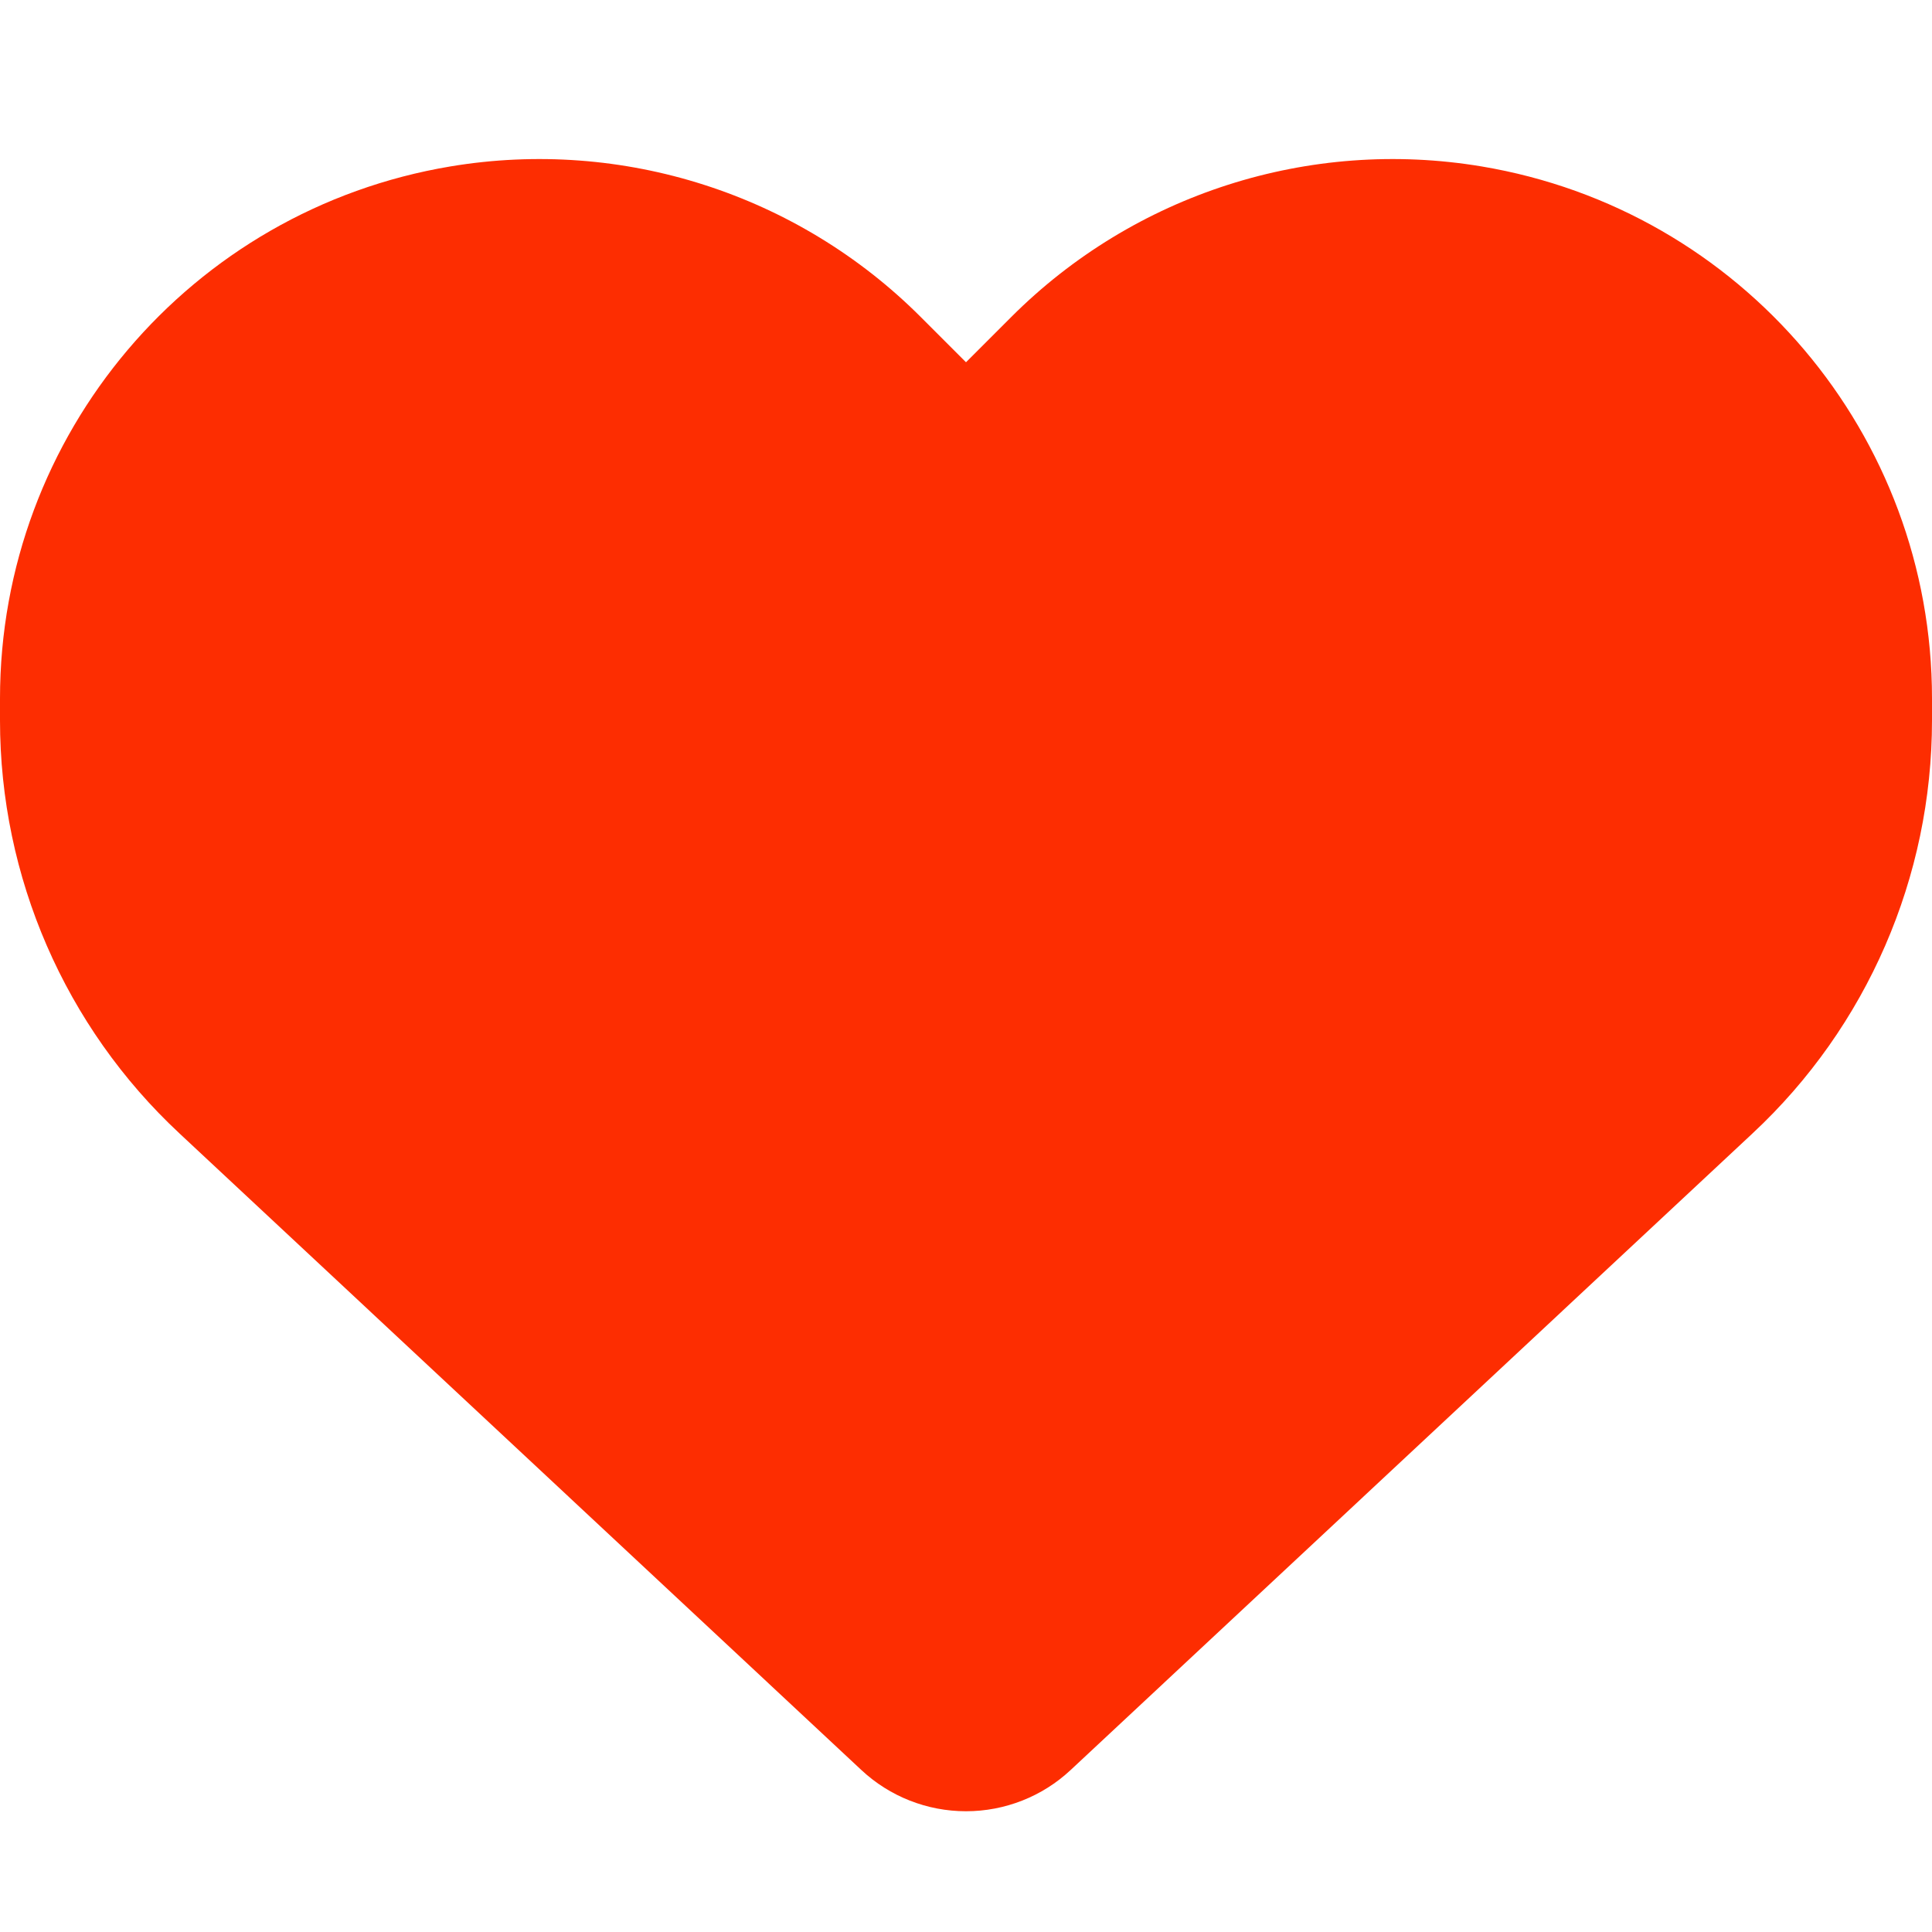
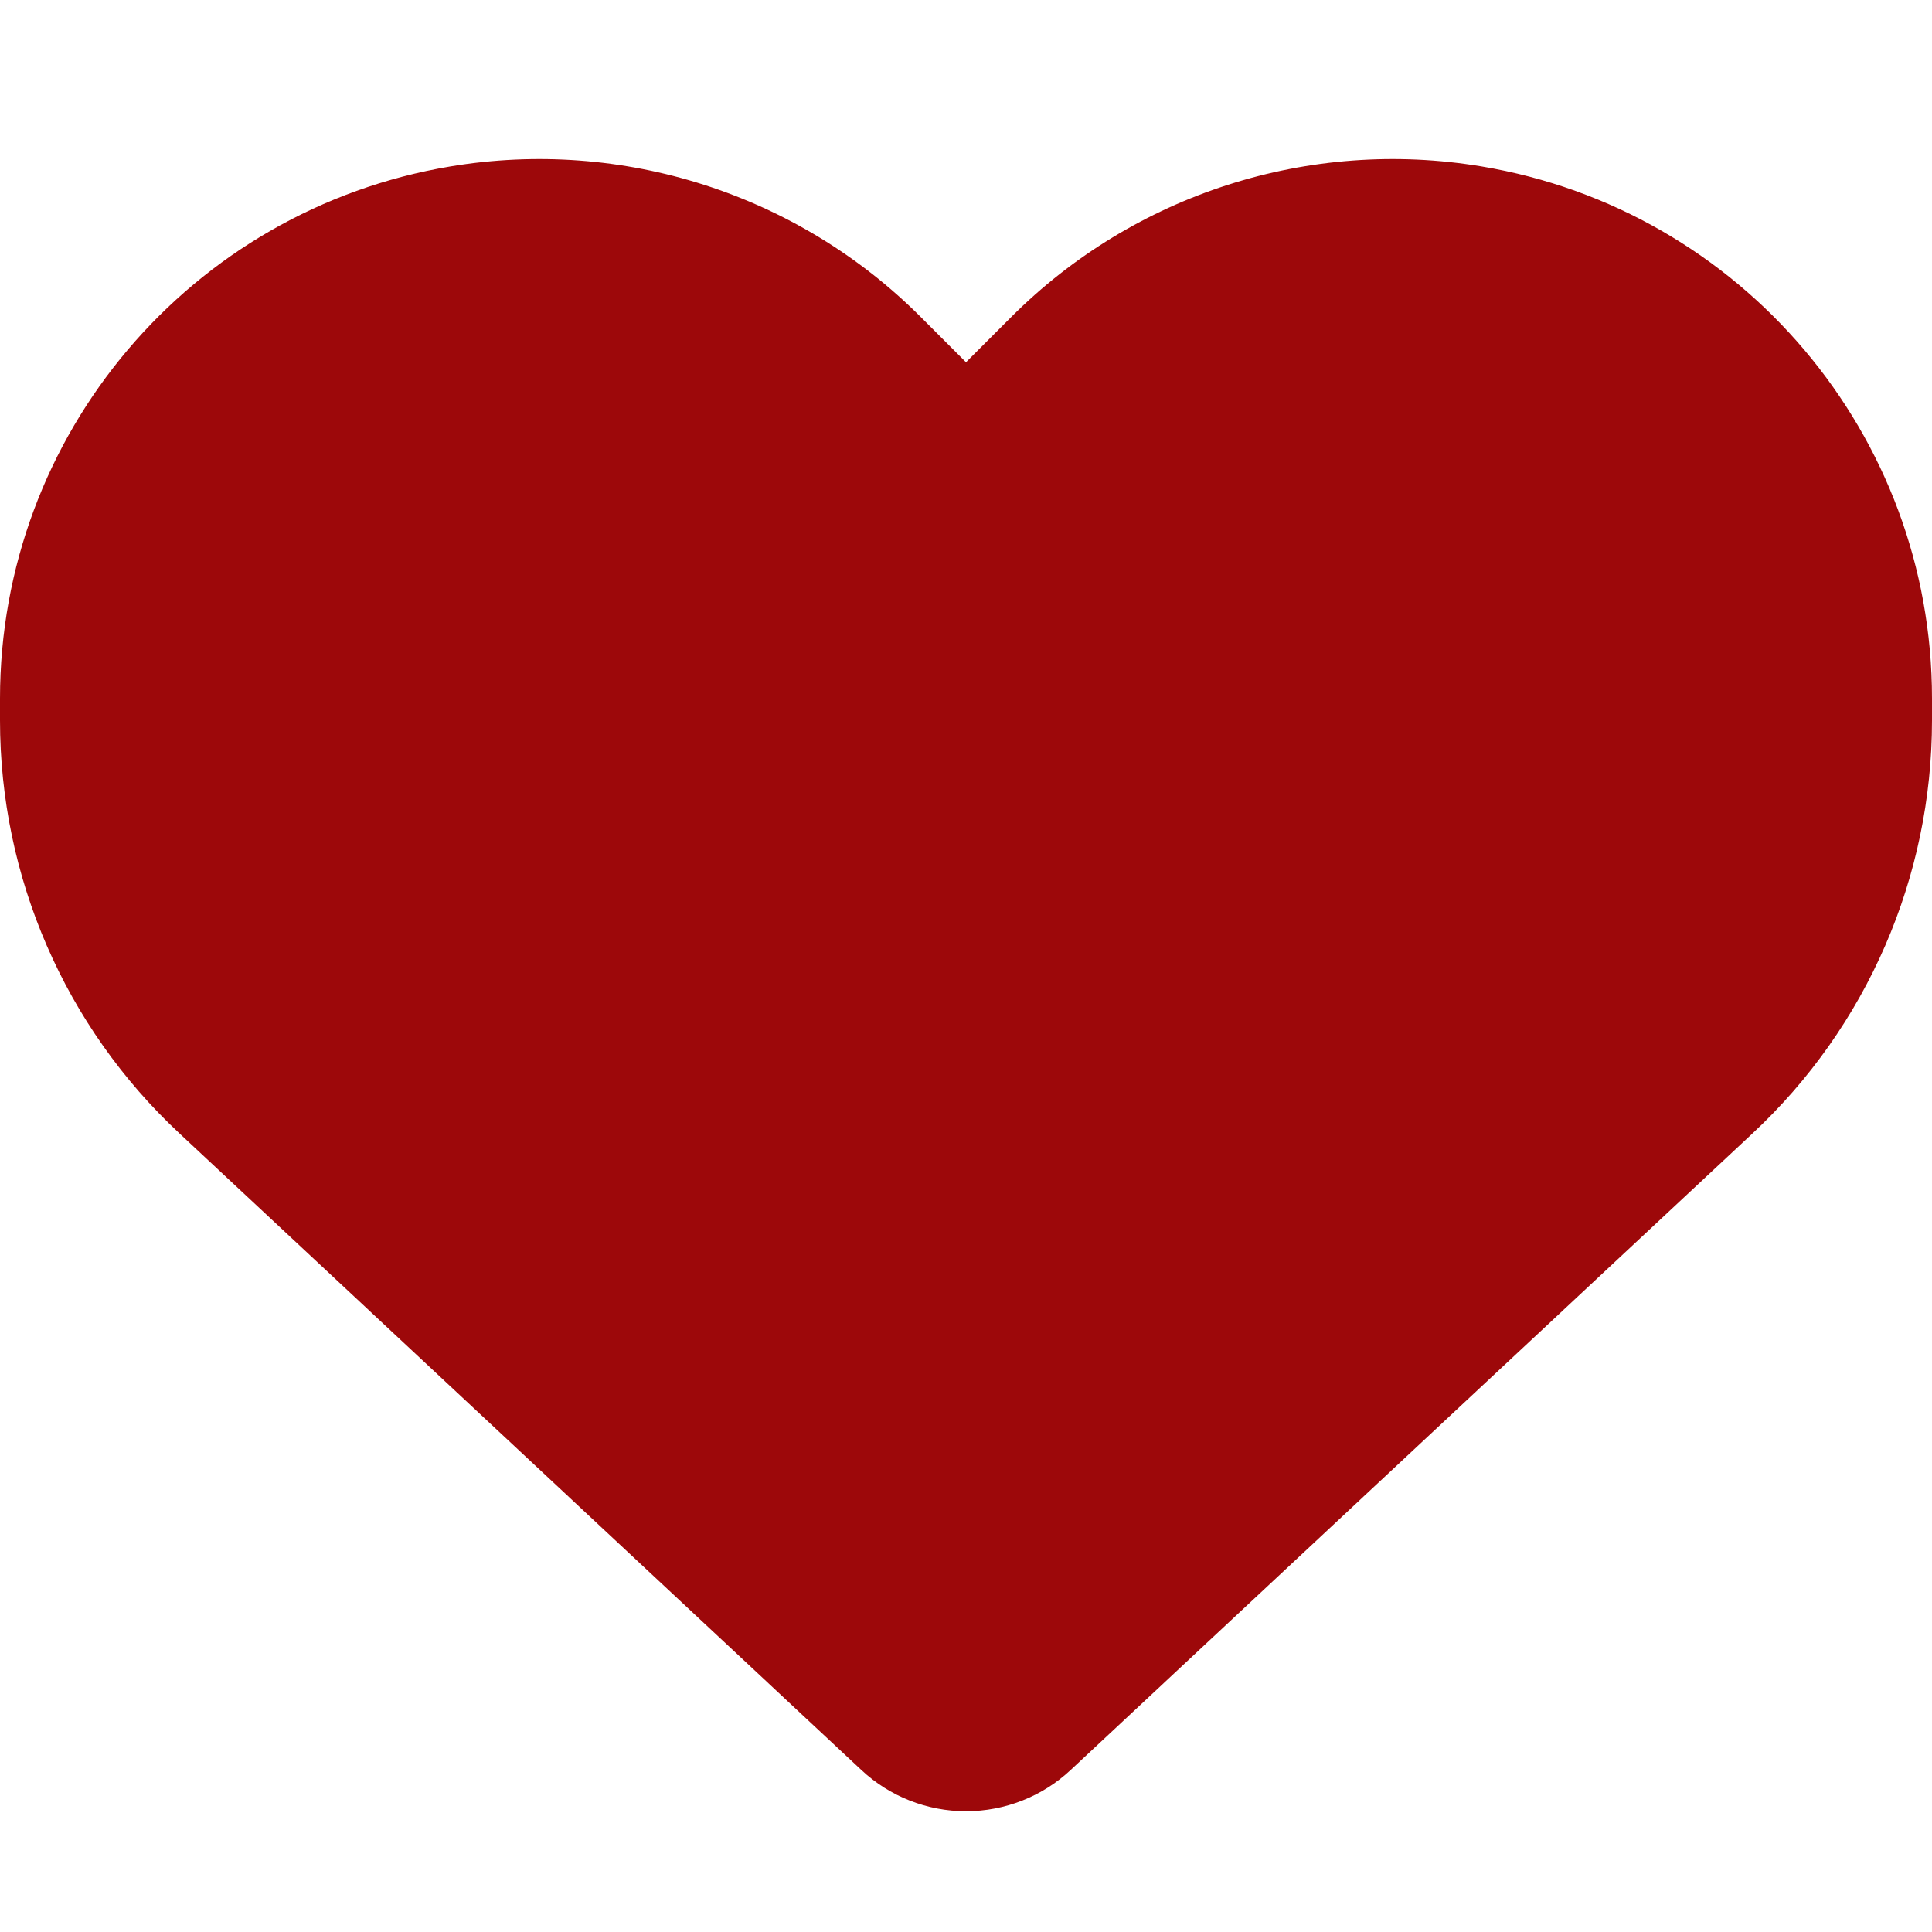
<svg xmlns="http://www.w3.org/2000/svg" width="20" height="20" viewBox="0 0 512 512">
-   <path fill="#FD2D01" d="M47.6 300.4L228.3 469.1c7.5 7 17.4 10.9 27.7 10.9s20.2-3.9 27.7-10.9L464.4 300.4c30.4-28.3 47.6-68 47.6-109.5v-5.8c0-69.9-50.5-129.5-119.4-141C347 36.5 300.6 51.4 268 84L256 96 244 84c-32.6-32.6-79-47.5-124.6-39.9C50.5 55.6 0 115.2 0 185.1v5.8c0 41.5 17.2 81.2 47.6 109.5z" />
+   <path fill="#9D080A" d="M47.6 300.4L228.3 469.1c7.5 7 17.4 10.9 27.7 10.9s20.2-3.9 27.7-10.9L464.4 300.4c30.4-28.3 47.6-68 47.6-109.5v-5.8c0-69.9-50.5-129.5-119.4-141C347 36.5 300.6 51.4 268 84L256 96 244 84c-32.6-32.6-79-47.5-124.6-39.9C50.5 55.6 0 115.2 0 185.1v5.8c0 41.5 17.2 81.2 47.6 109.5z" />
</svg>
